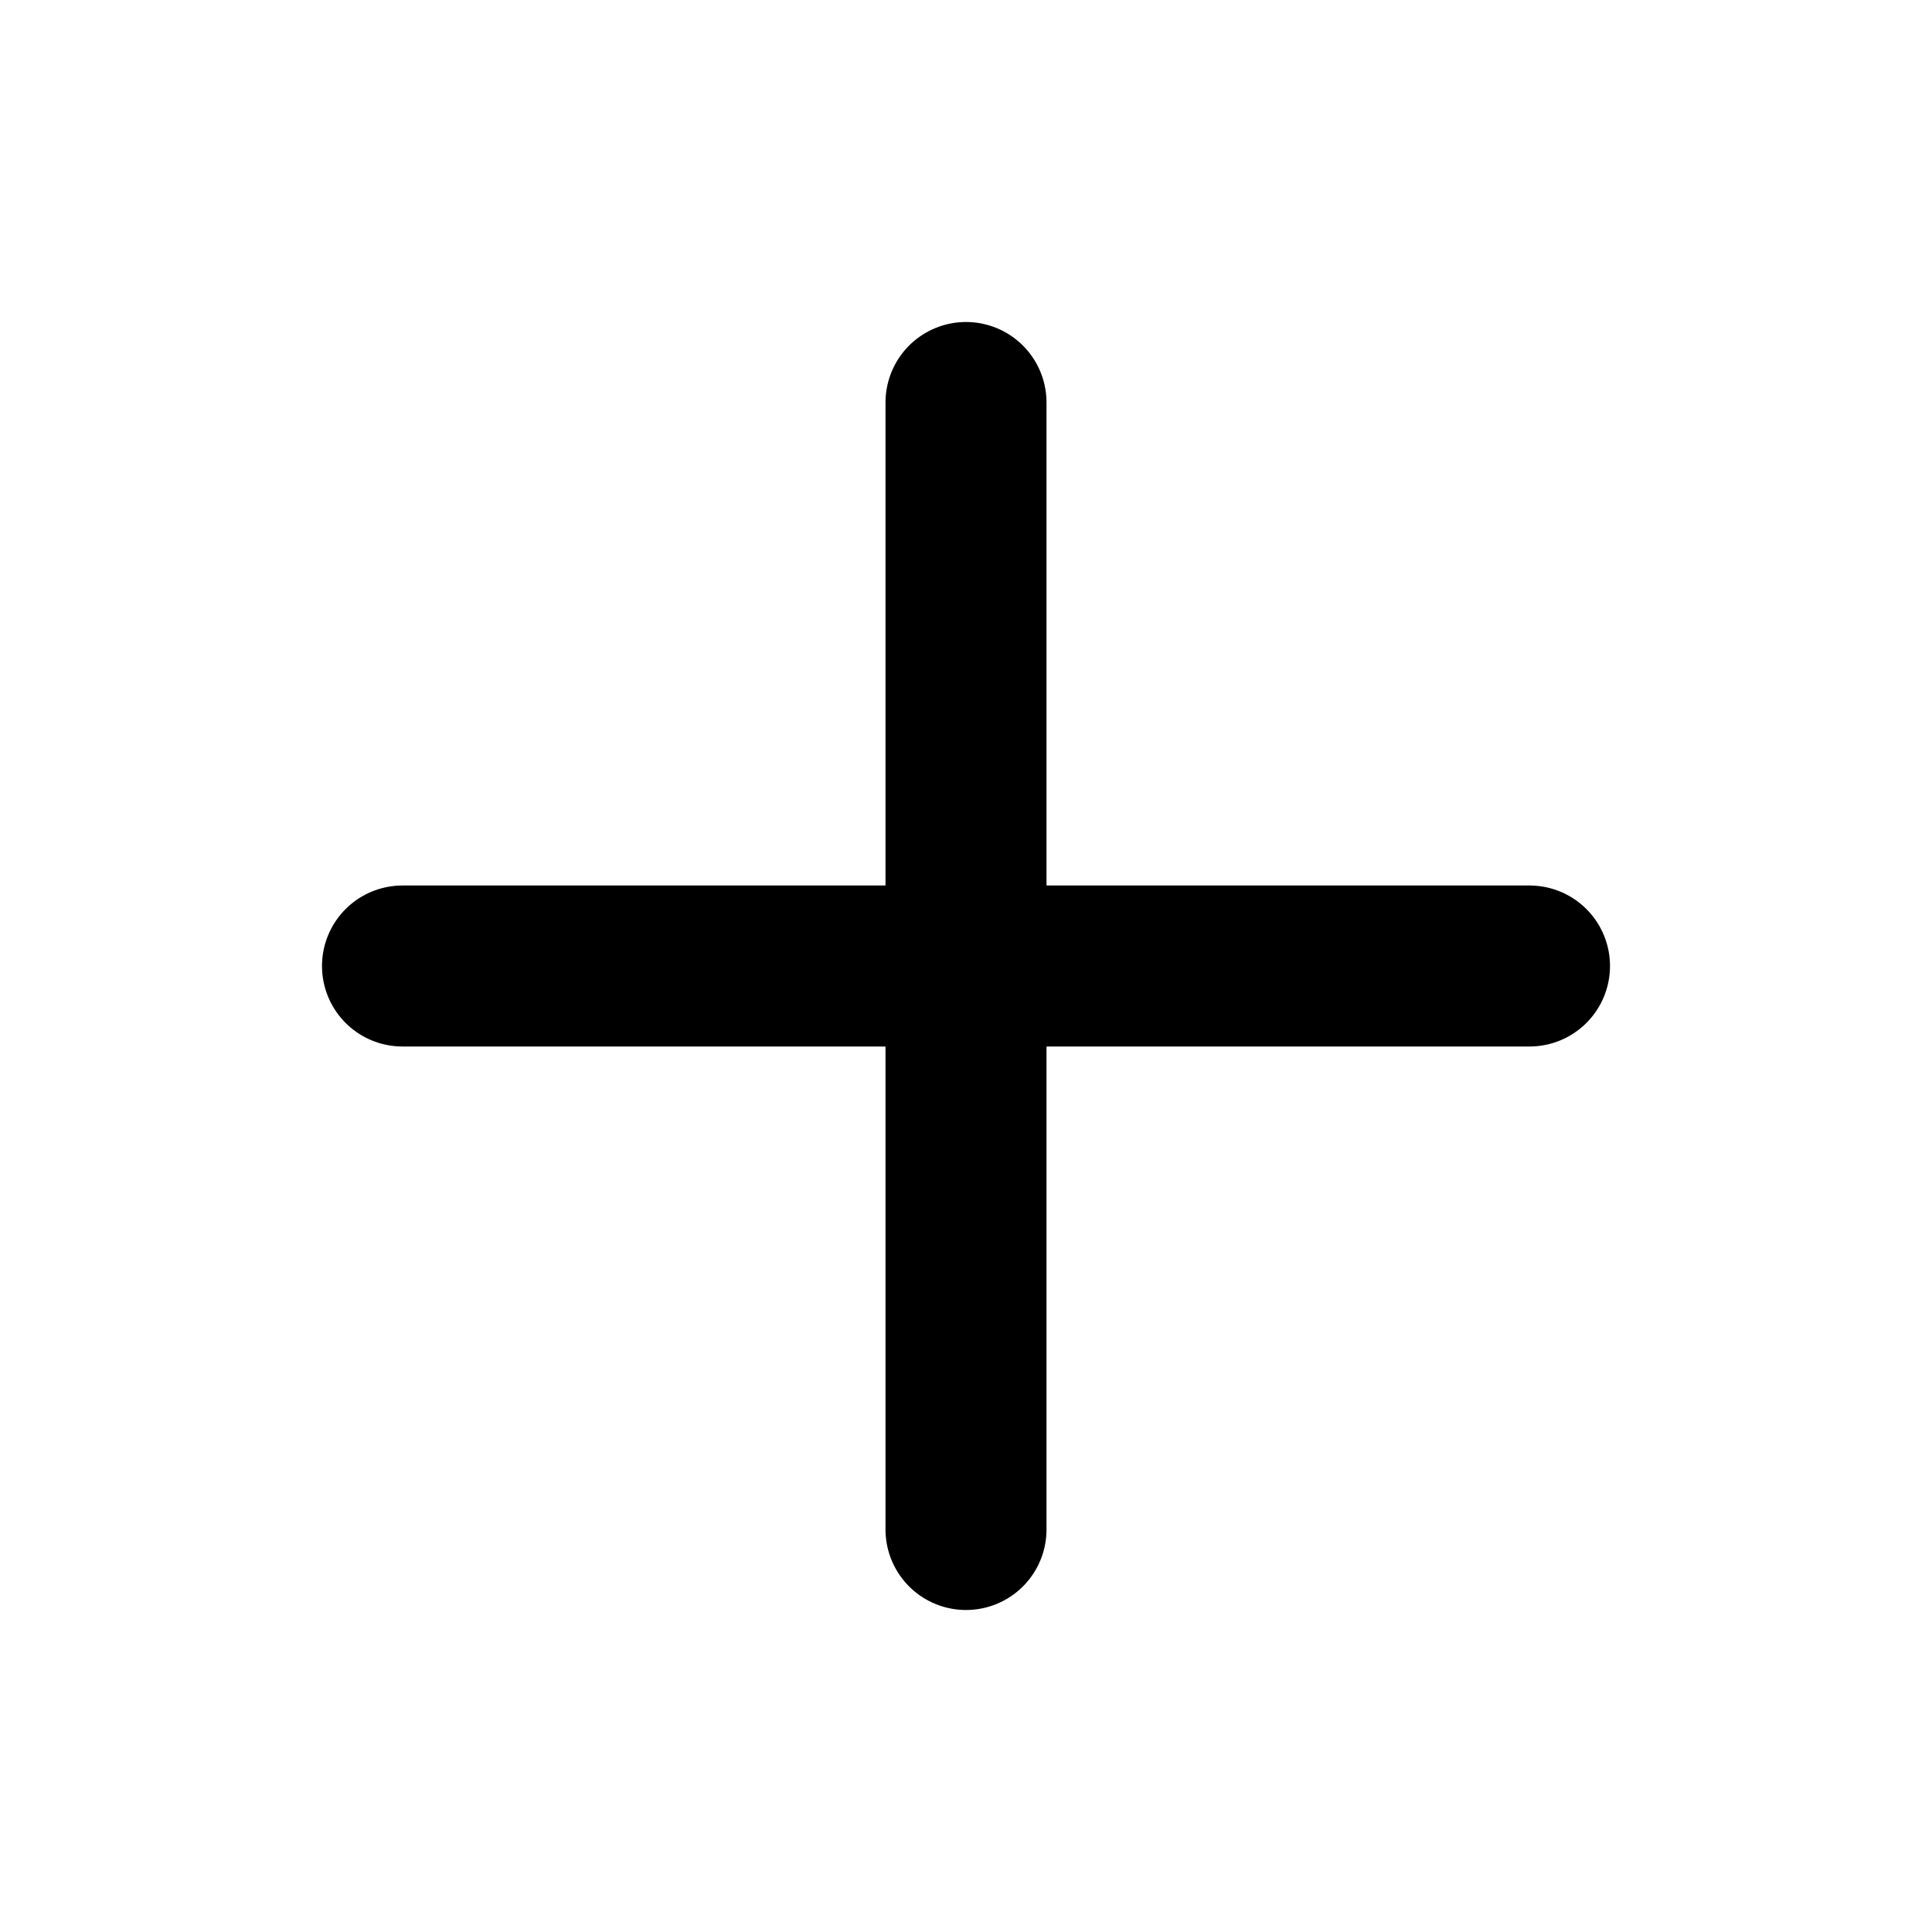
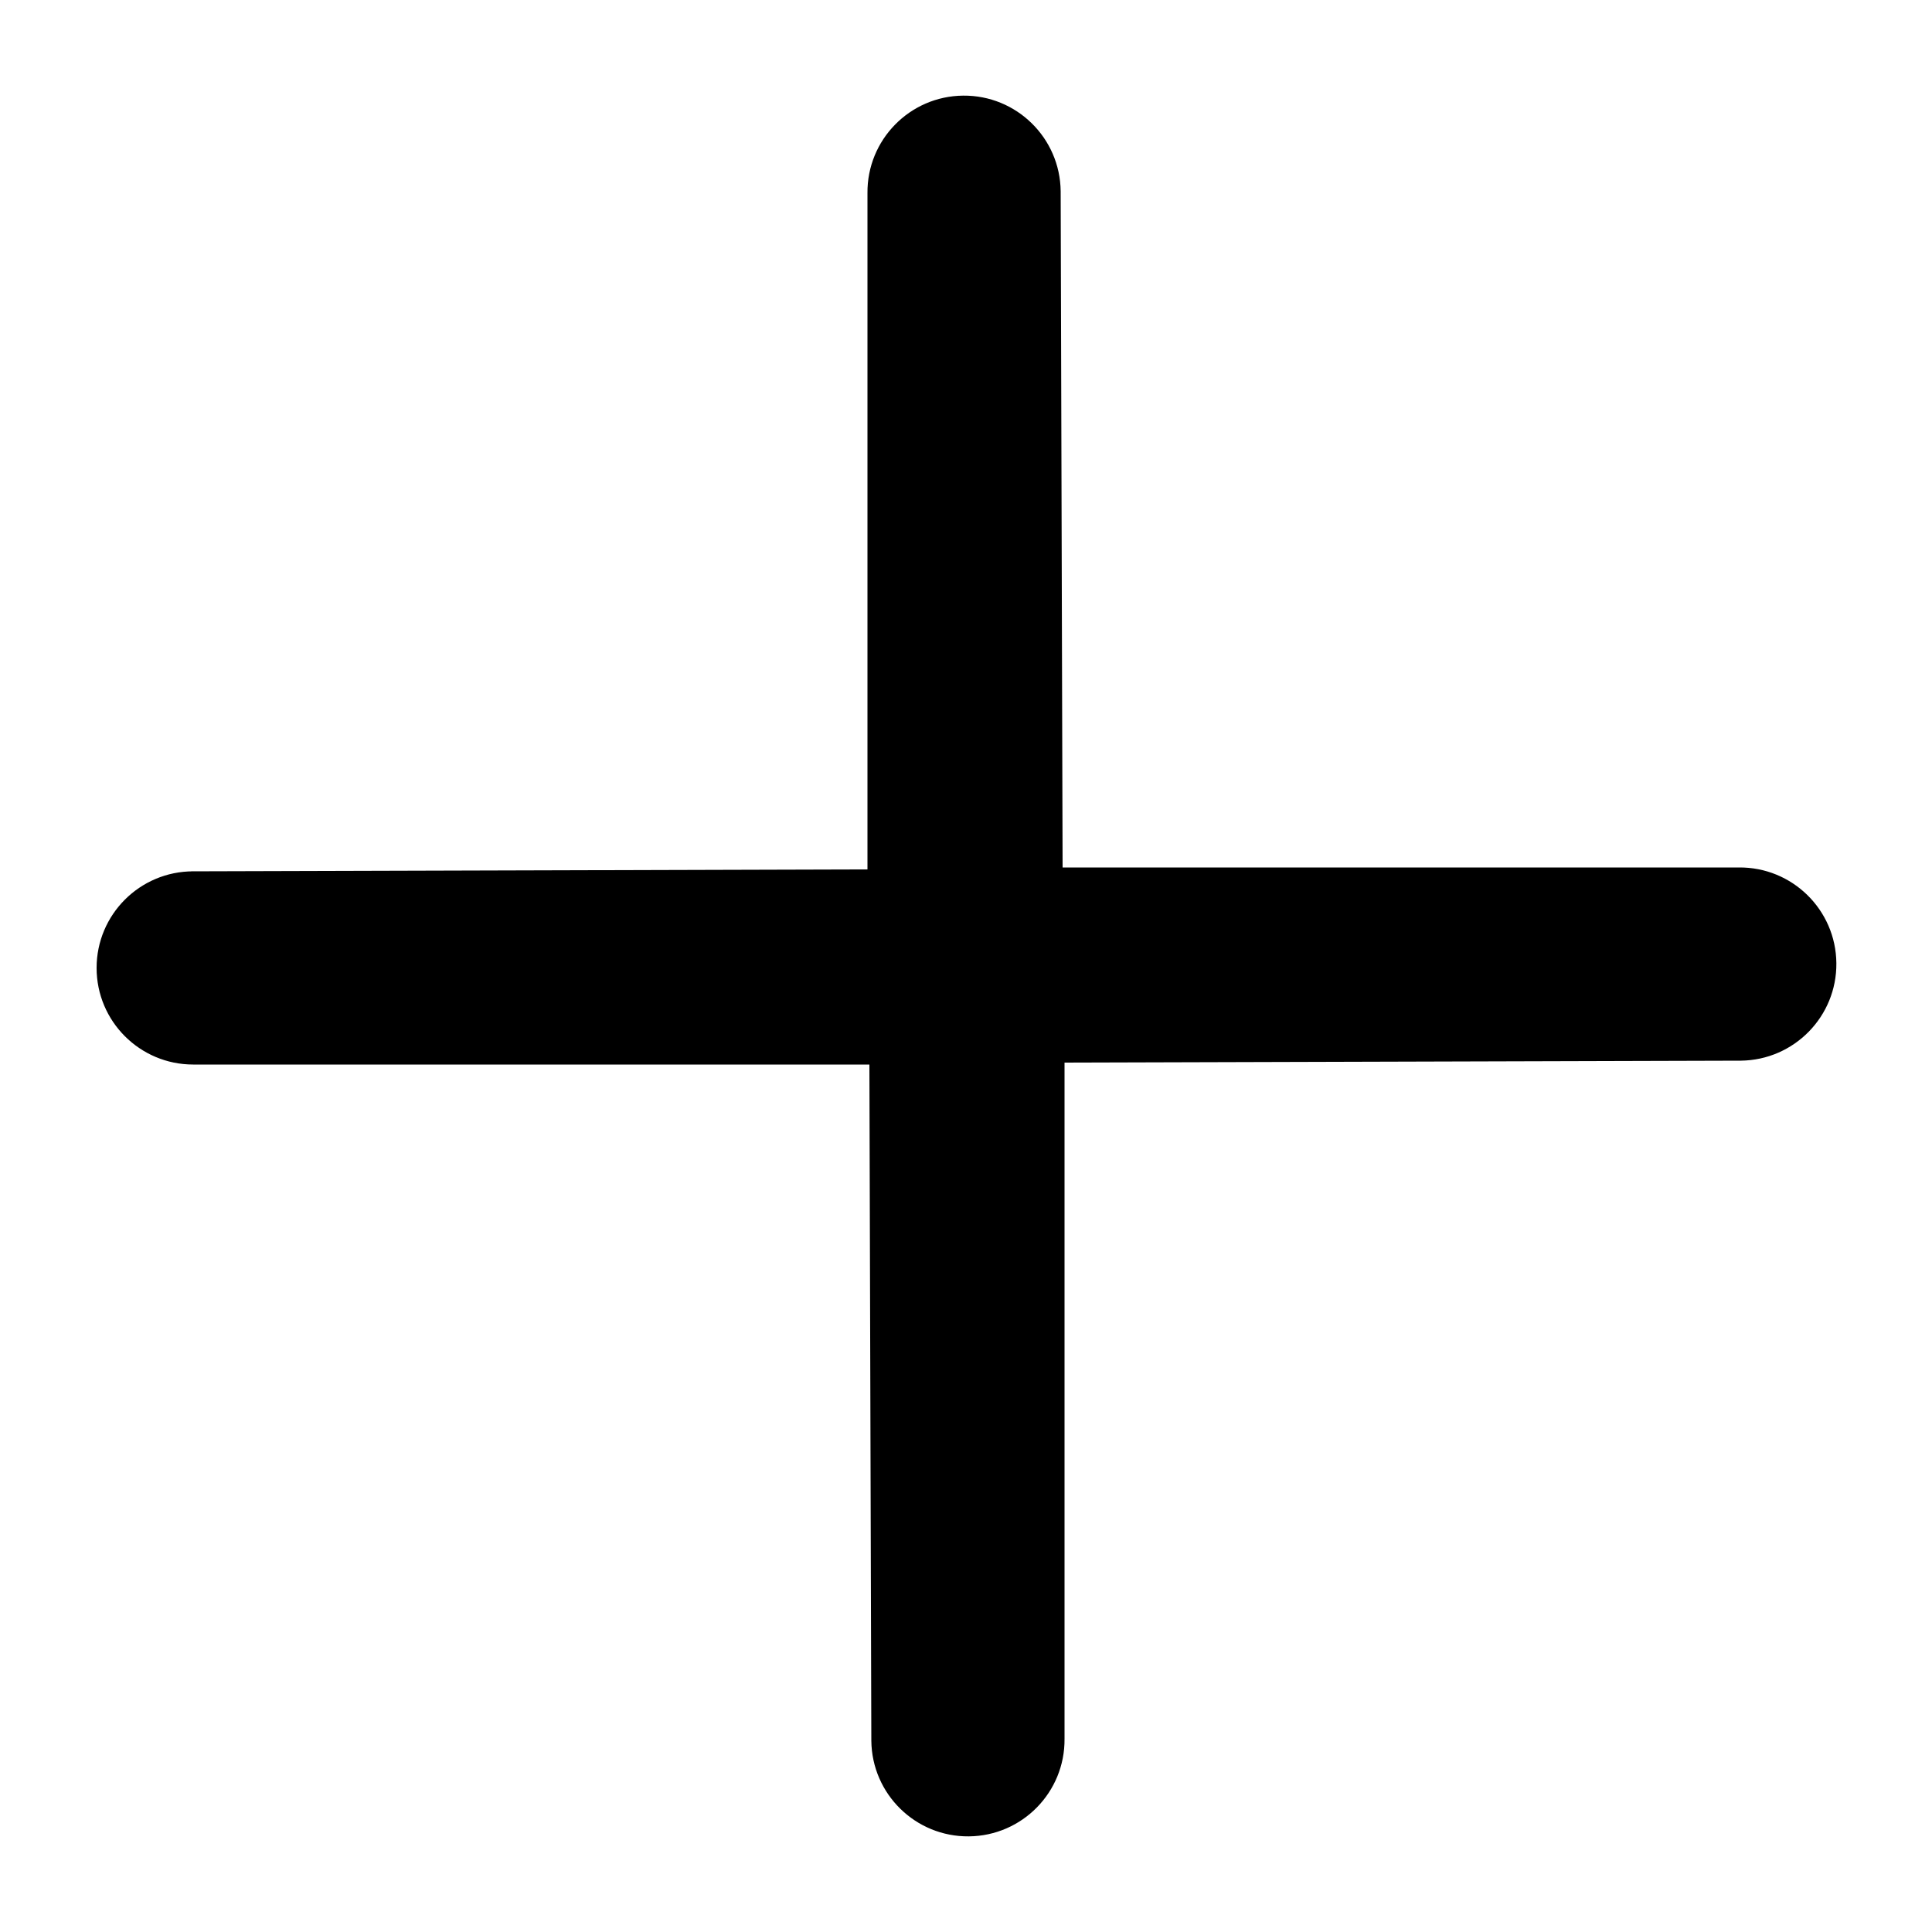
- <svg xmlns="http://www.w3.org/2000/svg" viewBox="0 0 24 24" fill="none" stroke="currentColor" stroke-width="2" stroke-linecap="round" stroke-linejoin="round" class="size-full">
-   <path d="M5 12h14M12 5v14" />
+ <svg xmlns="http://www.w3.org/2000/svg" fill="none" class="icon icon-plus" viewBox="0 0 10 10">
+   <path fill="currentColor" fill-rule="evenodd" d="M1 4.51a.5.5 0 0 0 0 1h3.5l.01 3.5a.5.5 0 0 0 1-.01V5.5l3.5-.01a.5.5 0 0 0-.01-1H5.5L5.49.99a.5.5 0 0 0-1 .01v3.5l-3.5.01z" clip-rule="evenodd" />
</svg>
